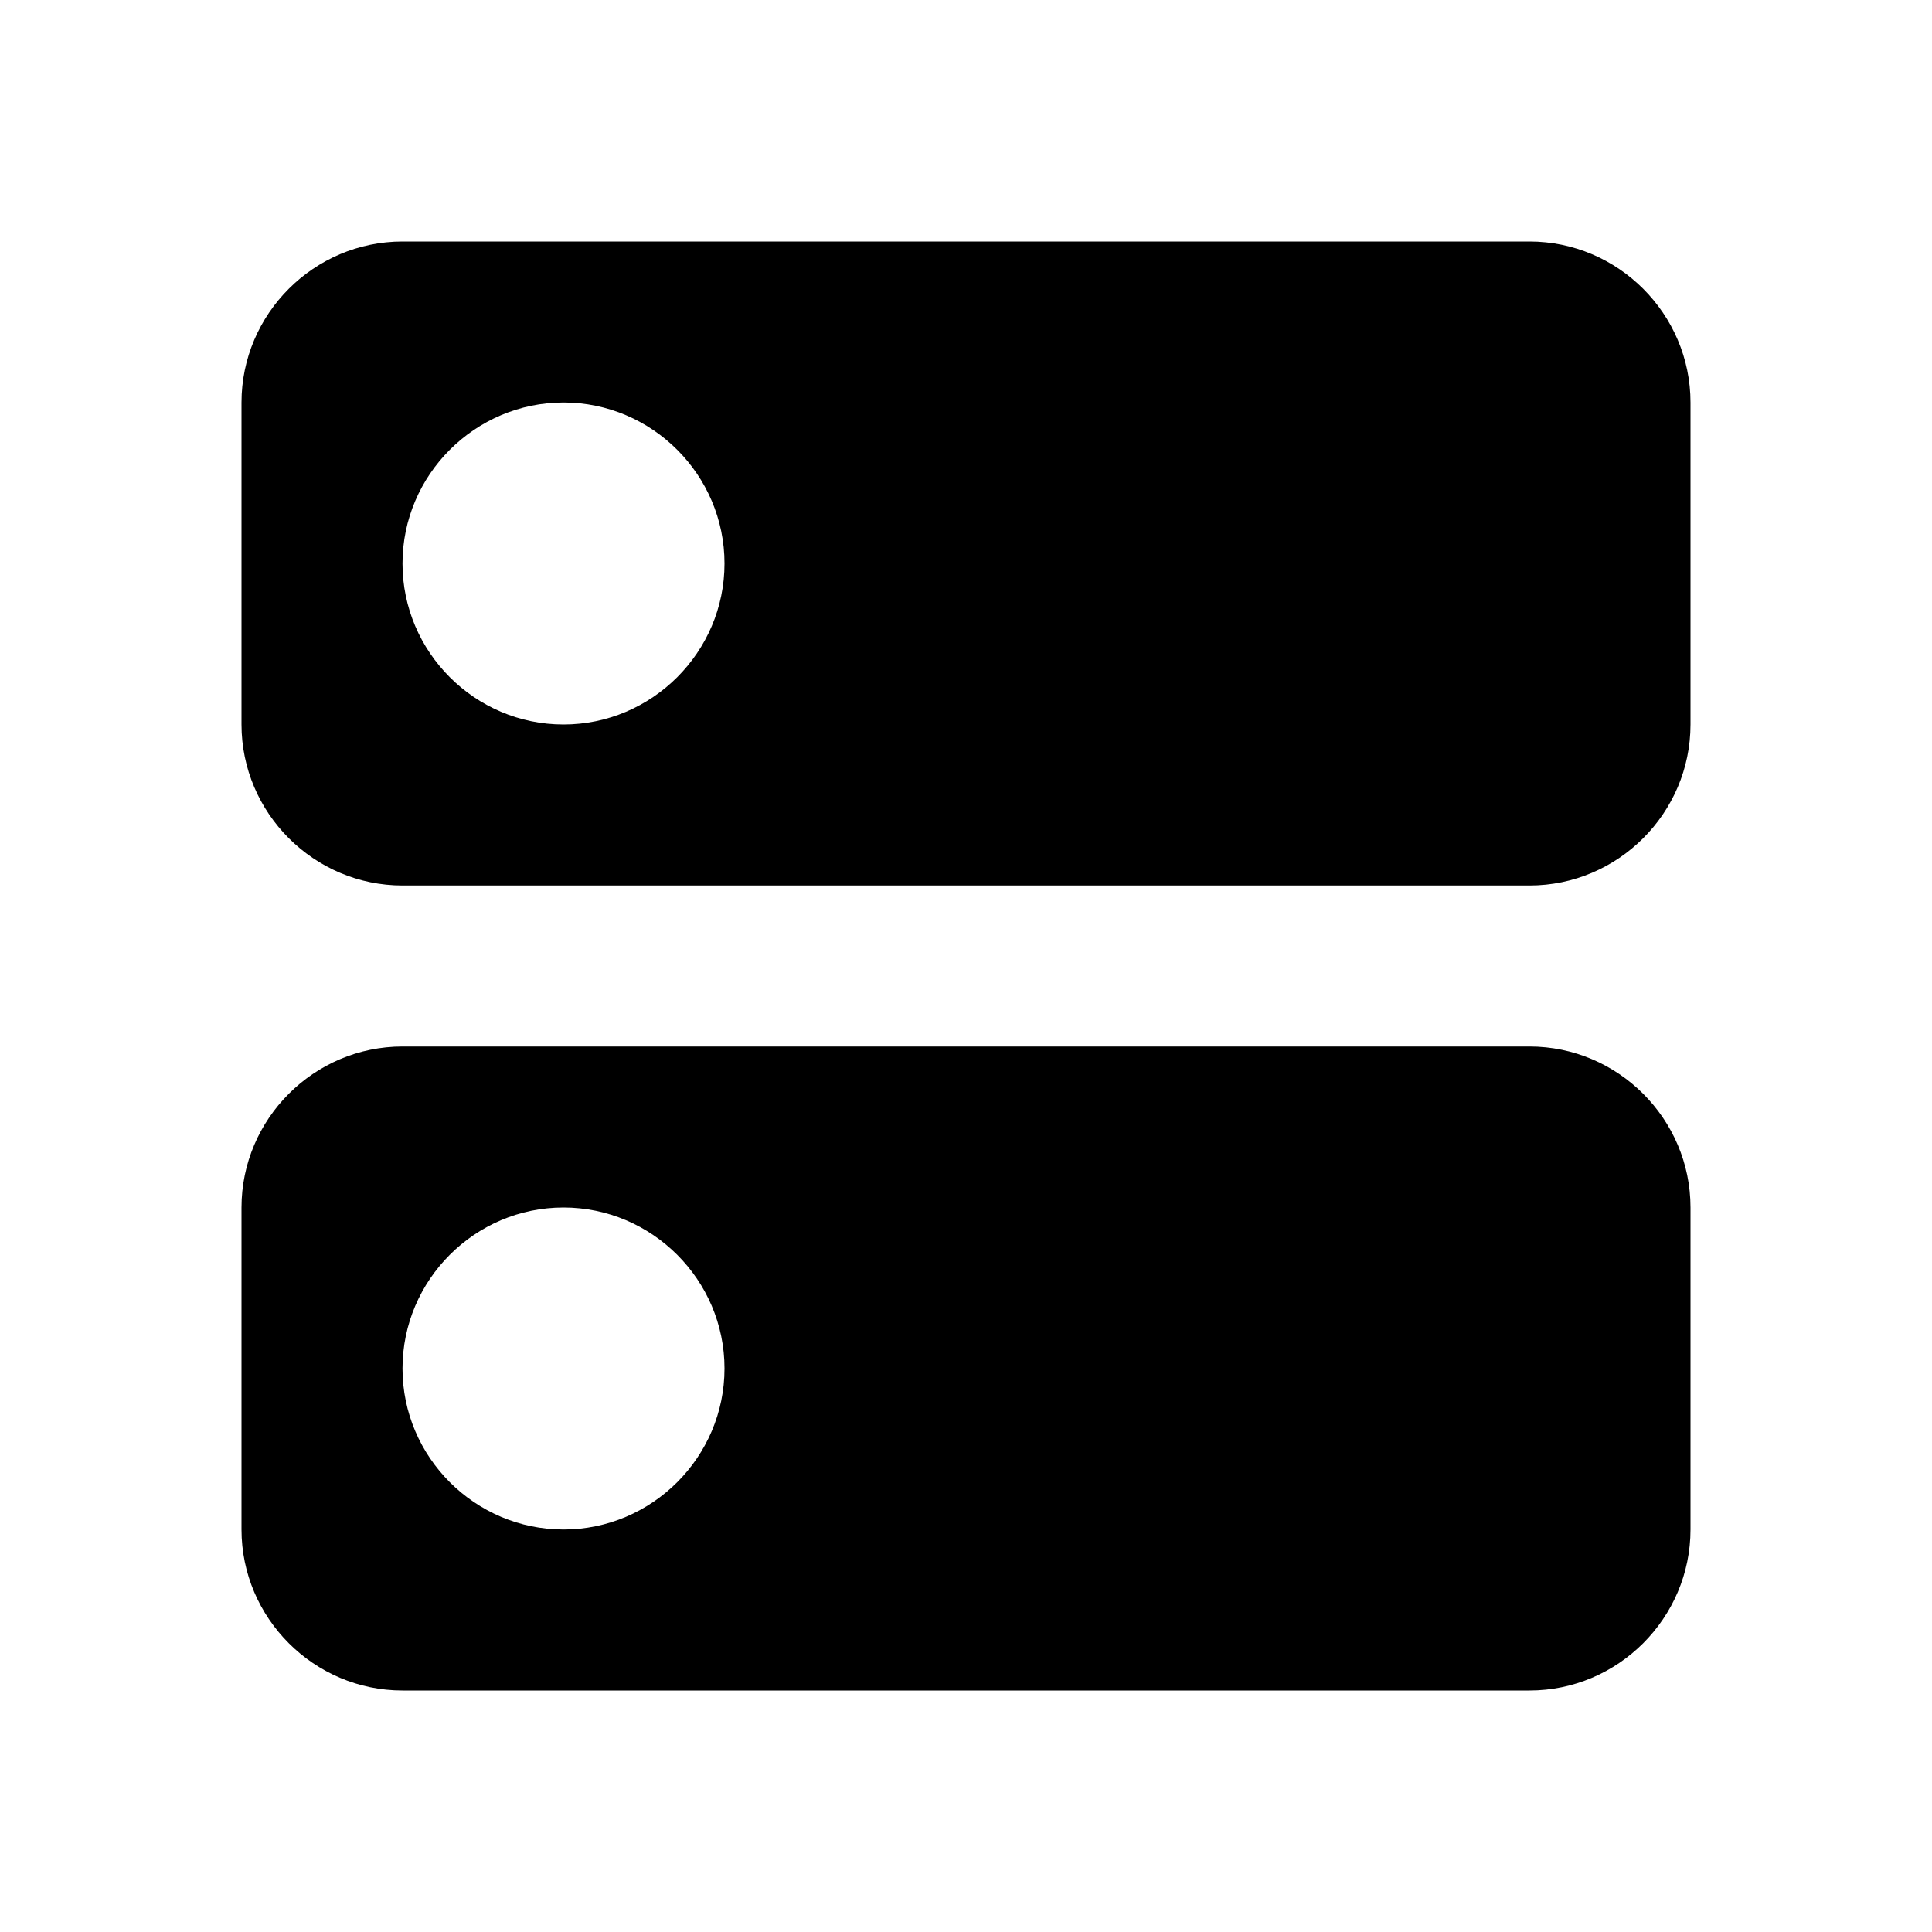
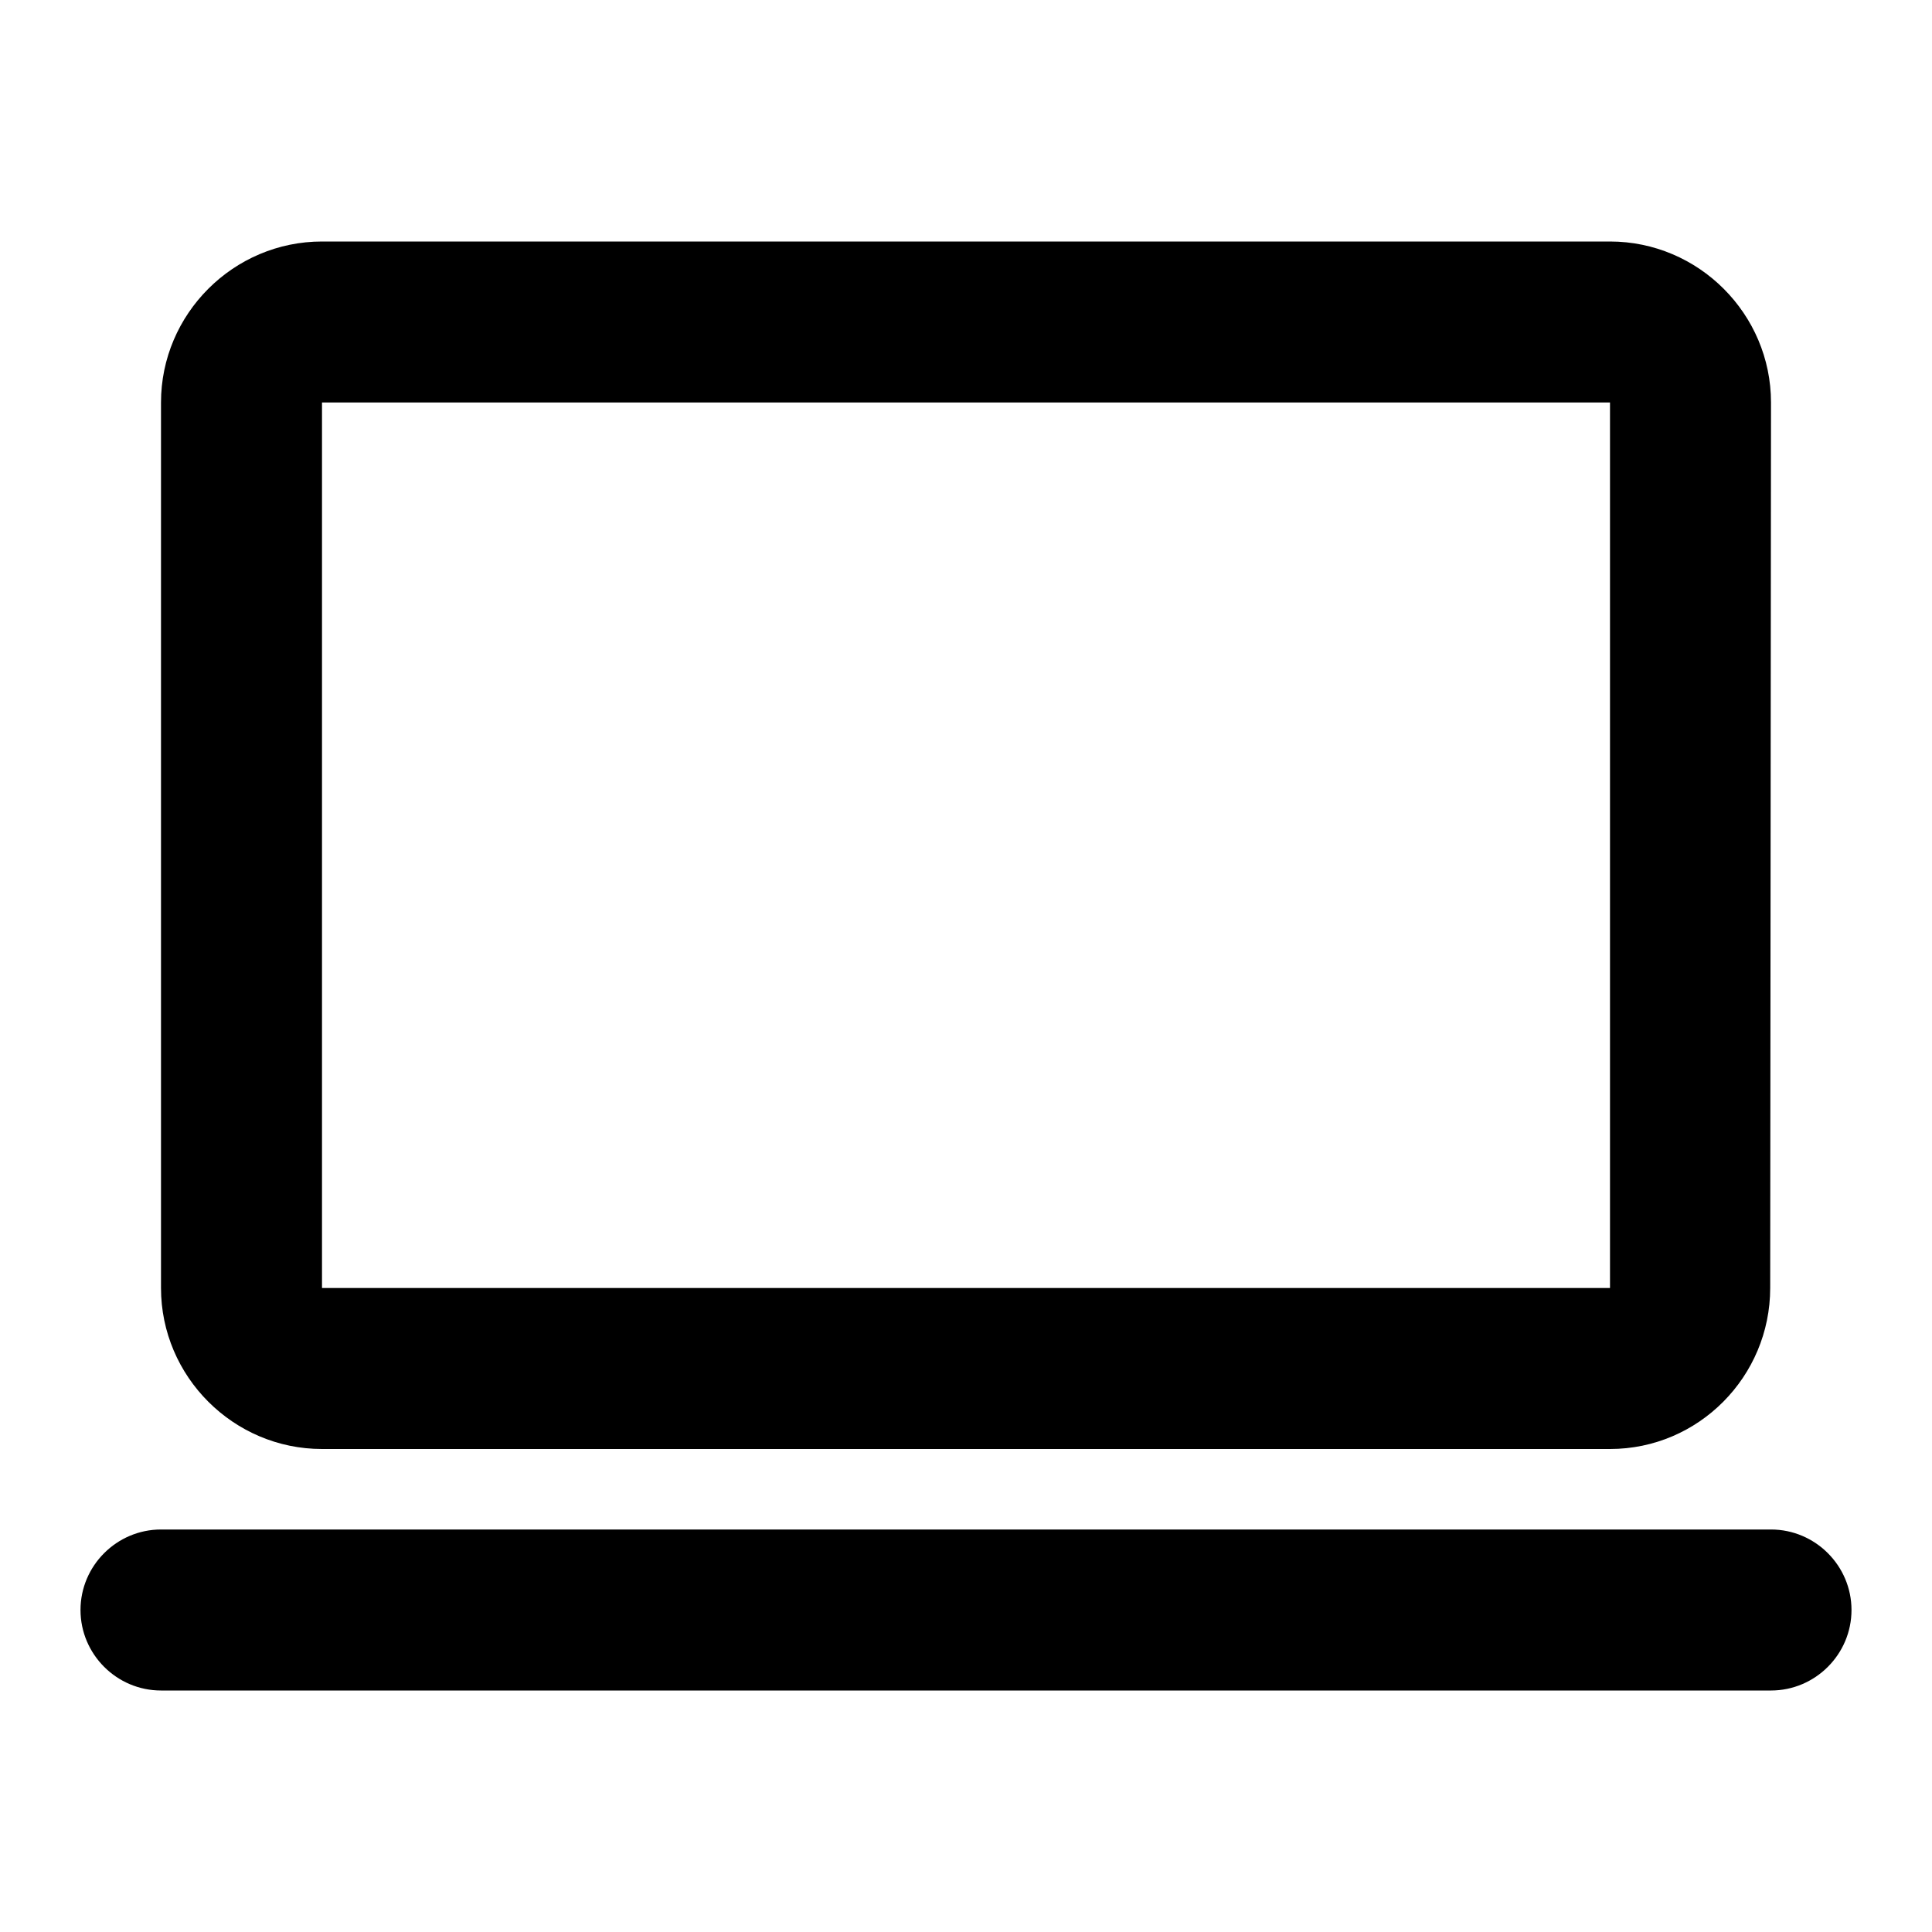
- <svg xmlns="http://www.w3.org/2000/svg" height="24" viewBox="0 0 24 24" width="24">
-   <path d="M19 13H5c-1.1 0-2 .9-2 2v4c0 1.1.9 2 2 2h14c1.1 0 2-.9 2-2v-4c0-1.1-.9-2-2-2zM7 19c-1.1 0-2-.9-2-2s.9-2 2-2 2 .9 2 2-.9 2-2 2zM19 3H5c-1.1 0-2 .9-2 2v4c0 1.1.9 2 2 2h14c1.1 0 2-.9 2-2V5c0-1.1-.9-2-2-2zM7 9c-1.1 0-2-.9-2-2s.9-2 2-2 2 .9 2 2-.9 2-2 2z" />
+ <svg xmlns="http://www.w3.org/2000/svg" enable-background="new 0 0 24 24" height="24" viewBox="0 0 24 24" width="24" version="1.1" id="svg14">
+   <defs id="defs18" />
+   <g id="g12">
+     <g id="g10">
+       <path d="M4,18h16c1.1,0,1.99-0.9,1.99-2L22,5c0-1.1-0.9-2-2-2H4C2.9,3,2,3.9,2,5v11C2,17.1,2.9,18,4,18z M4,5h16v11H4V5z" id="path6" />
+       <path d="M1,20L1,20c0,0.55,0.45,1,1,1h20c0.55,0,1-0.45,1-1v0c0-0.55-0.45-1-1-1H2C1.45,19,1,19.45,1,20z" id="path8" />
+     </g>
+   </g>
</svg>
